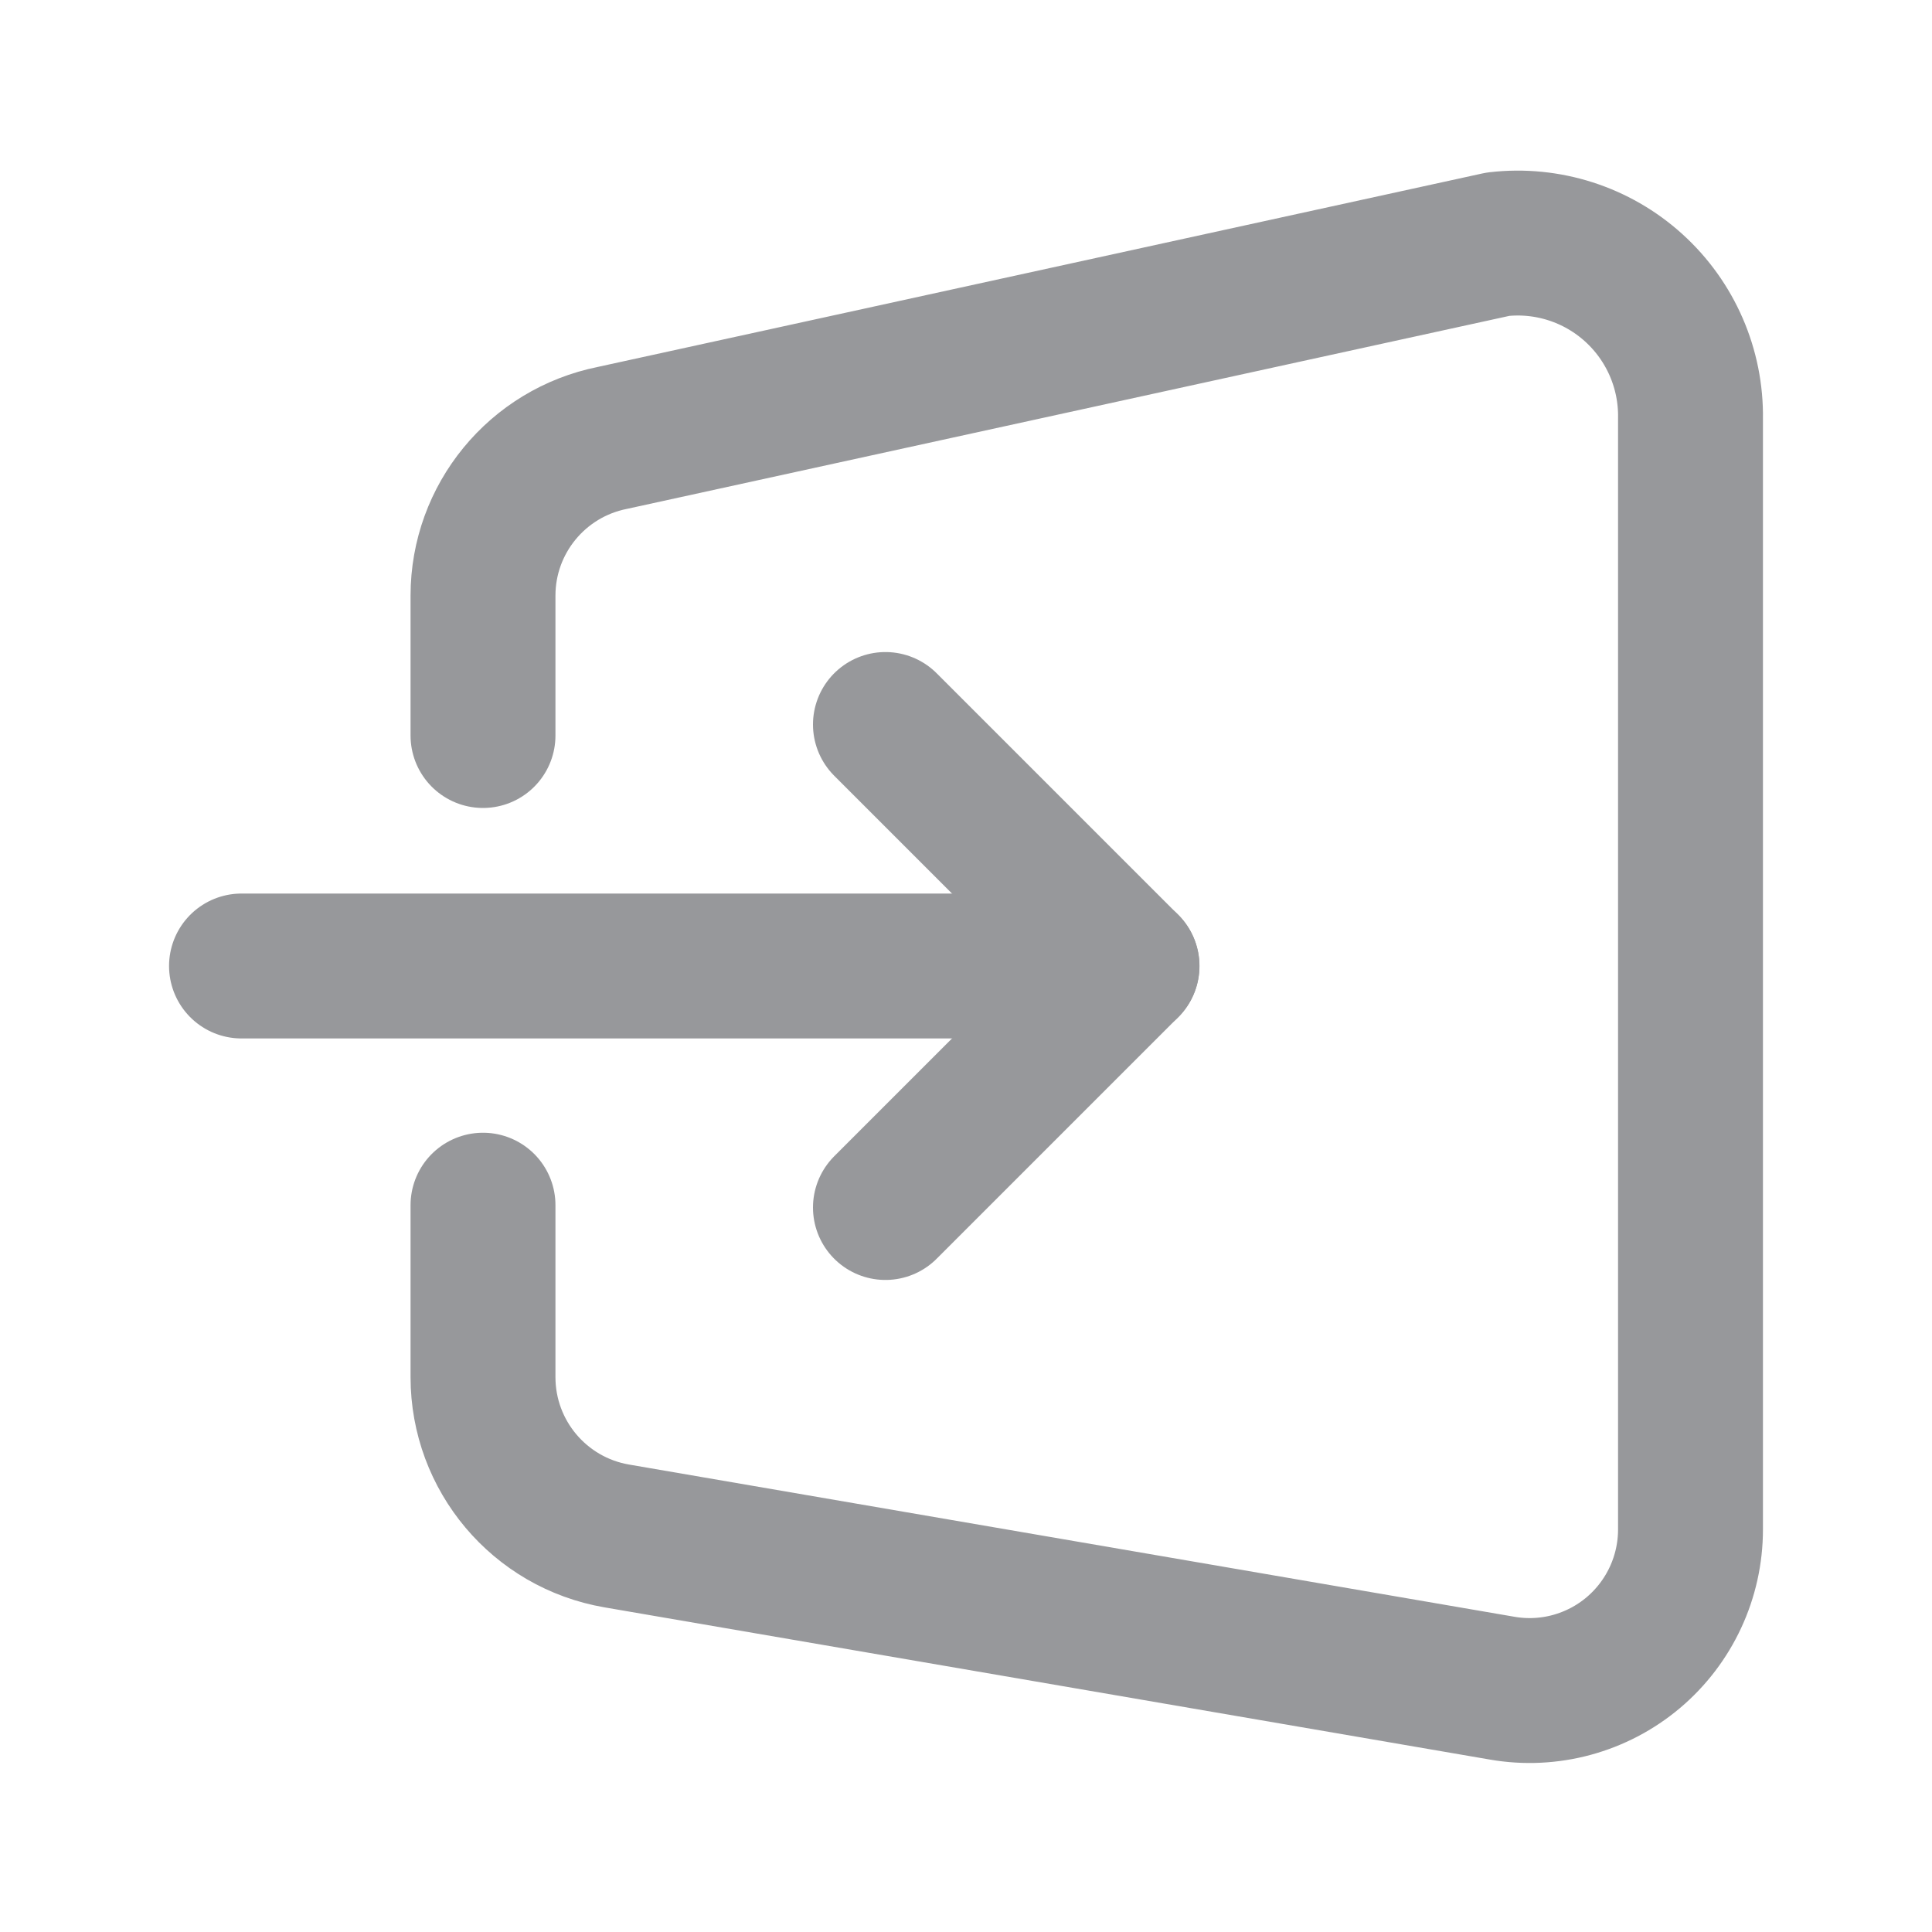
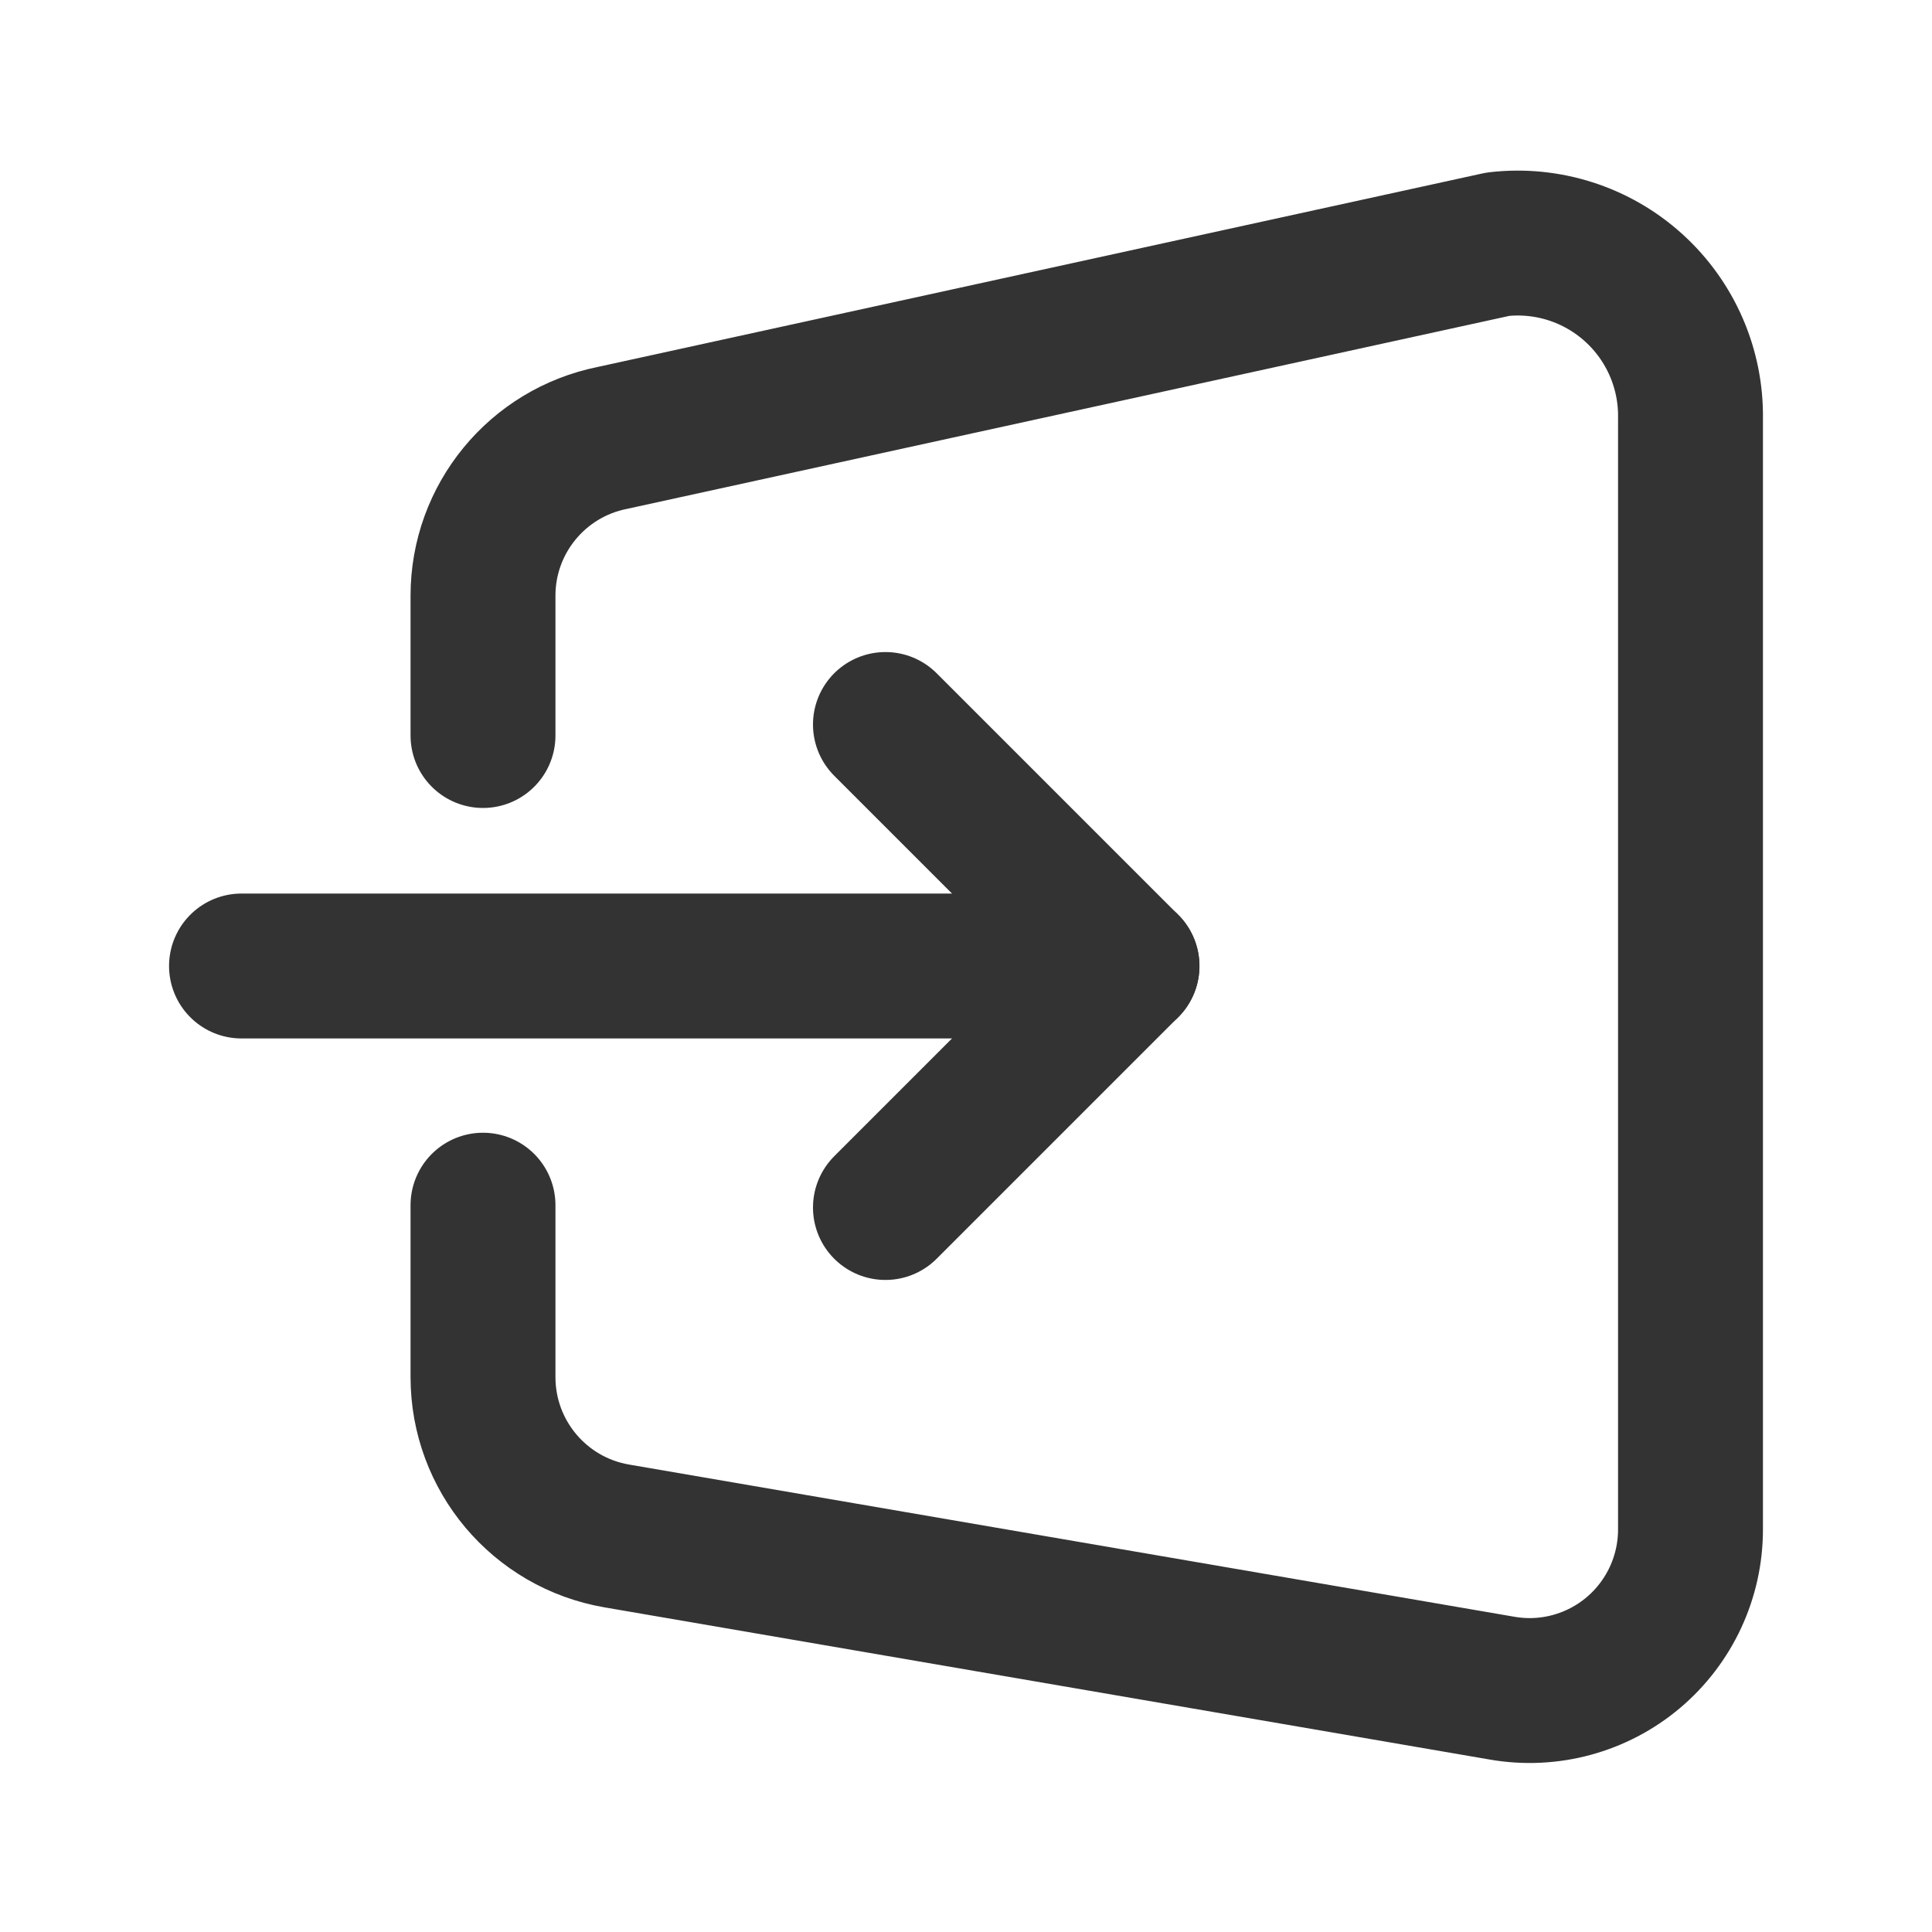
<svg xmlns="http://www.w3.org/2000/svg" width="20" height="20" viewBox="0 0 20 20" fill="none">
-   <path d="M2.5 10H11.667" stroke="#97989B" stroke-width="1.5" stroke-linecap="round" stroke-linejoin="round" />
-   <path d="M9.166 7.5L11.666 10L9.166 12.5" stroke="#97989B" stroke-width="1.5" stroke-linecap="round" stroke-linejoin="round" />
-   <path d="M5 7.614V6.166C5 5.372 5.561 4.689 6.34 4.533L15.507 2.528C16.018 2.469 16.53 2.633 16.912 2.979C17.294 3.325 17.508 3.818 17.5 4.333V15.833C17.5 16.325 17.283 16.791 16.908 17.108C16.532 17.425 16.035 17.56 15.551 17.476L6.384 15.9C5.584 15.762 5 15.068 5 14.256V12.476" stroke="#97989B" stroke-width="1.5" stroke-linecap="round" stroke-linejoin="round" />
+   <path d="M2.5 10H11.667" stroke="#333" stroke-width="1.5" stroke-linecap="round" stroke-linejoin="round" />
+   <path d="M9.166 7.5L11.666 10L9.166 12.5" stroke="#333" stroke-width="1.5" stroke-linecap="round" stroke-linejoin="round" />
+   <path d="M5 7.614V6.166C5 5.372 5.561 4.689 6.34 4.533L15.507 2.528C16.018 2.469 16.53 2.633 16.912 2.979C17.294 3.325 17.508 3.818 17.5 4.333V15.833C17.5 16.325 17.283 16.791 16.908 17.108C16.532 17.425 16.035 17.56 15.551 17.476L6.384 15.9C5.584 15.762 5 15.068 5 14.256V12.476" stroke="#333" stroke-width="1.5" stroke-linecap="round" stroke-linejoin="round" />
</svg>
